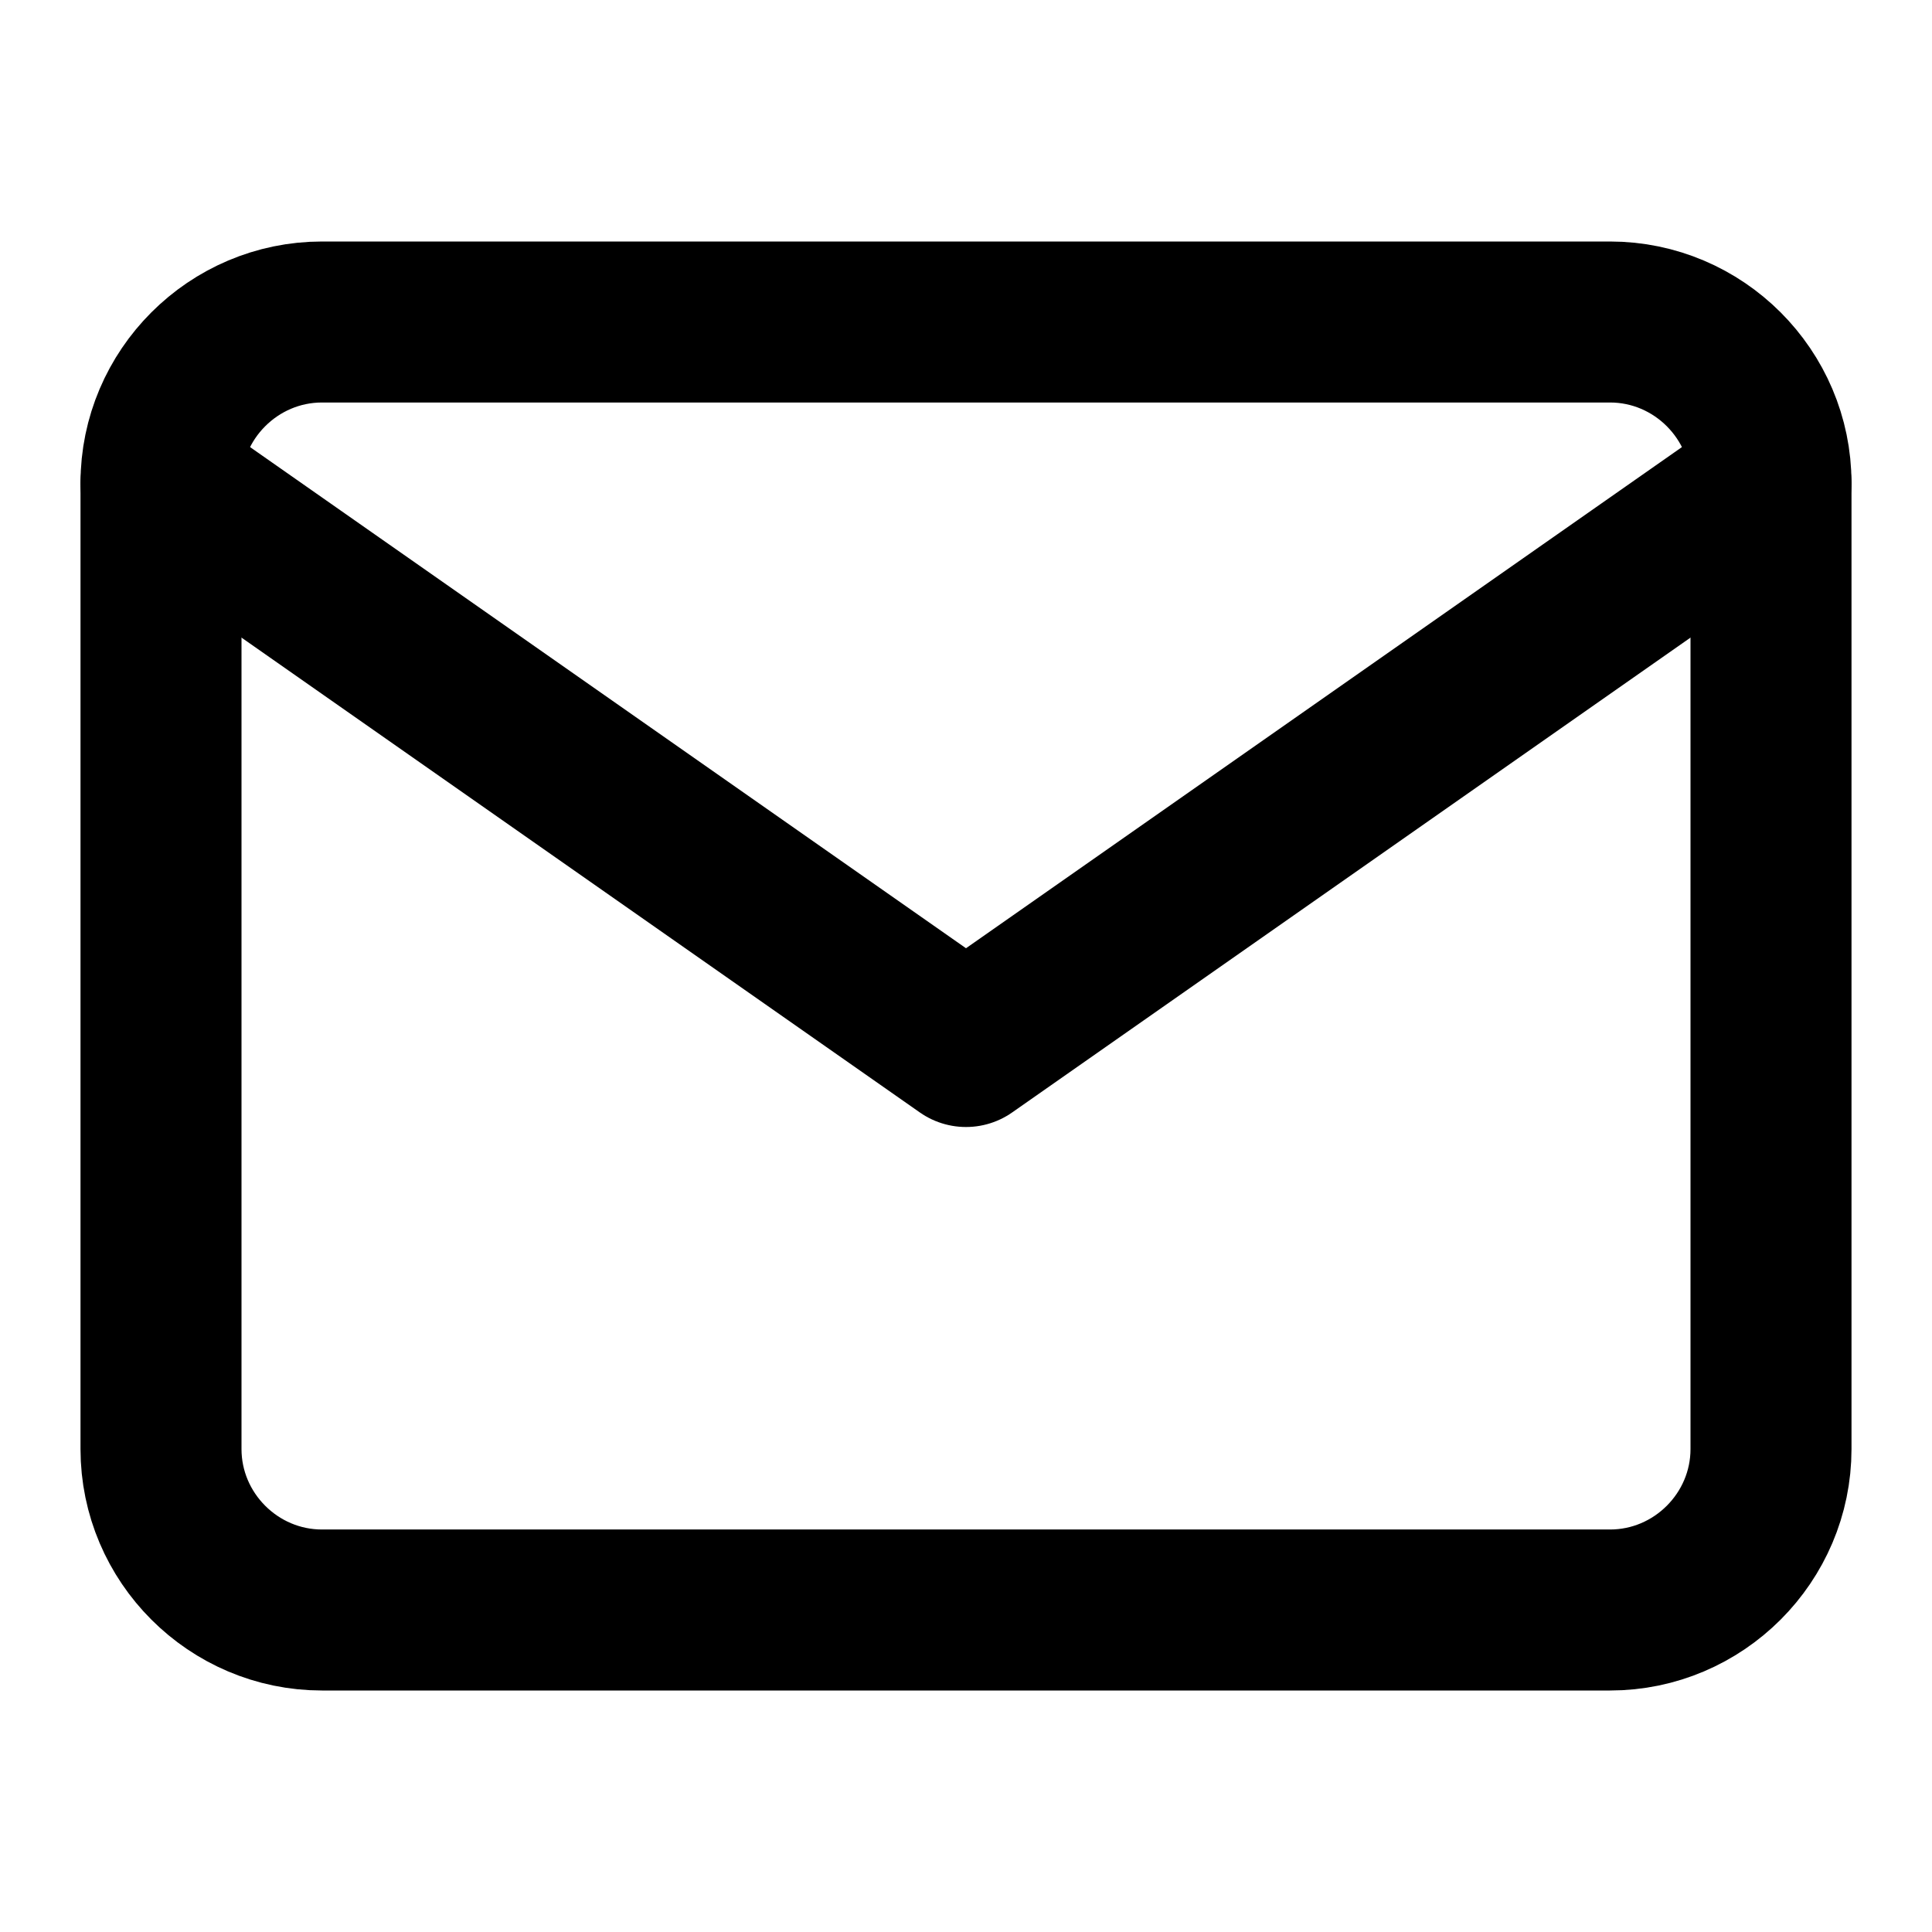
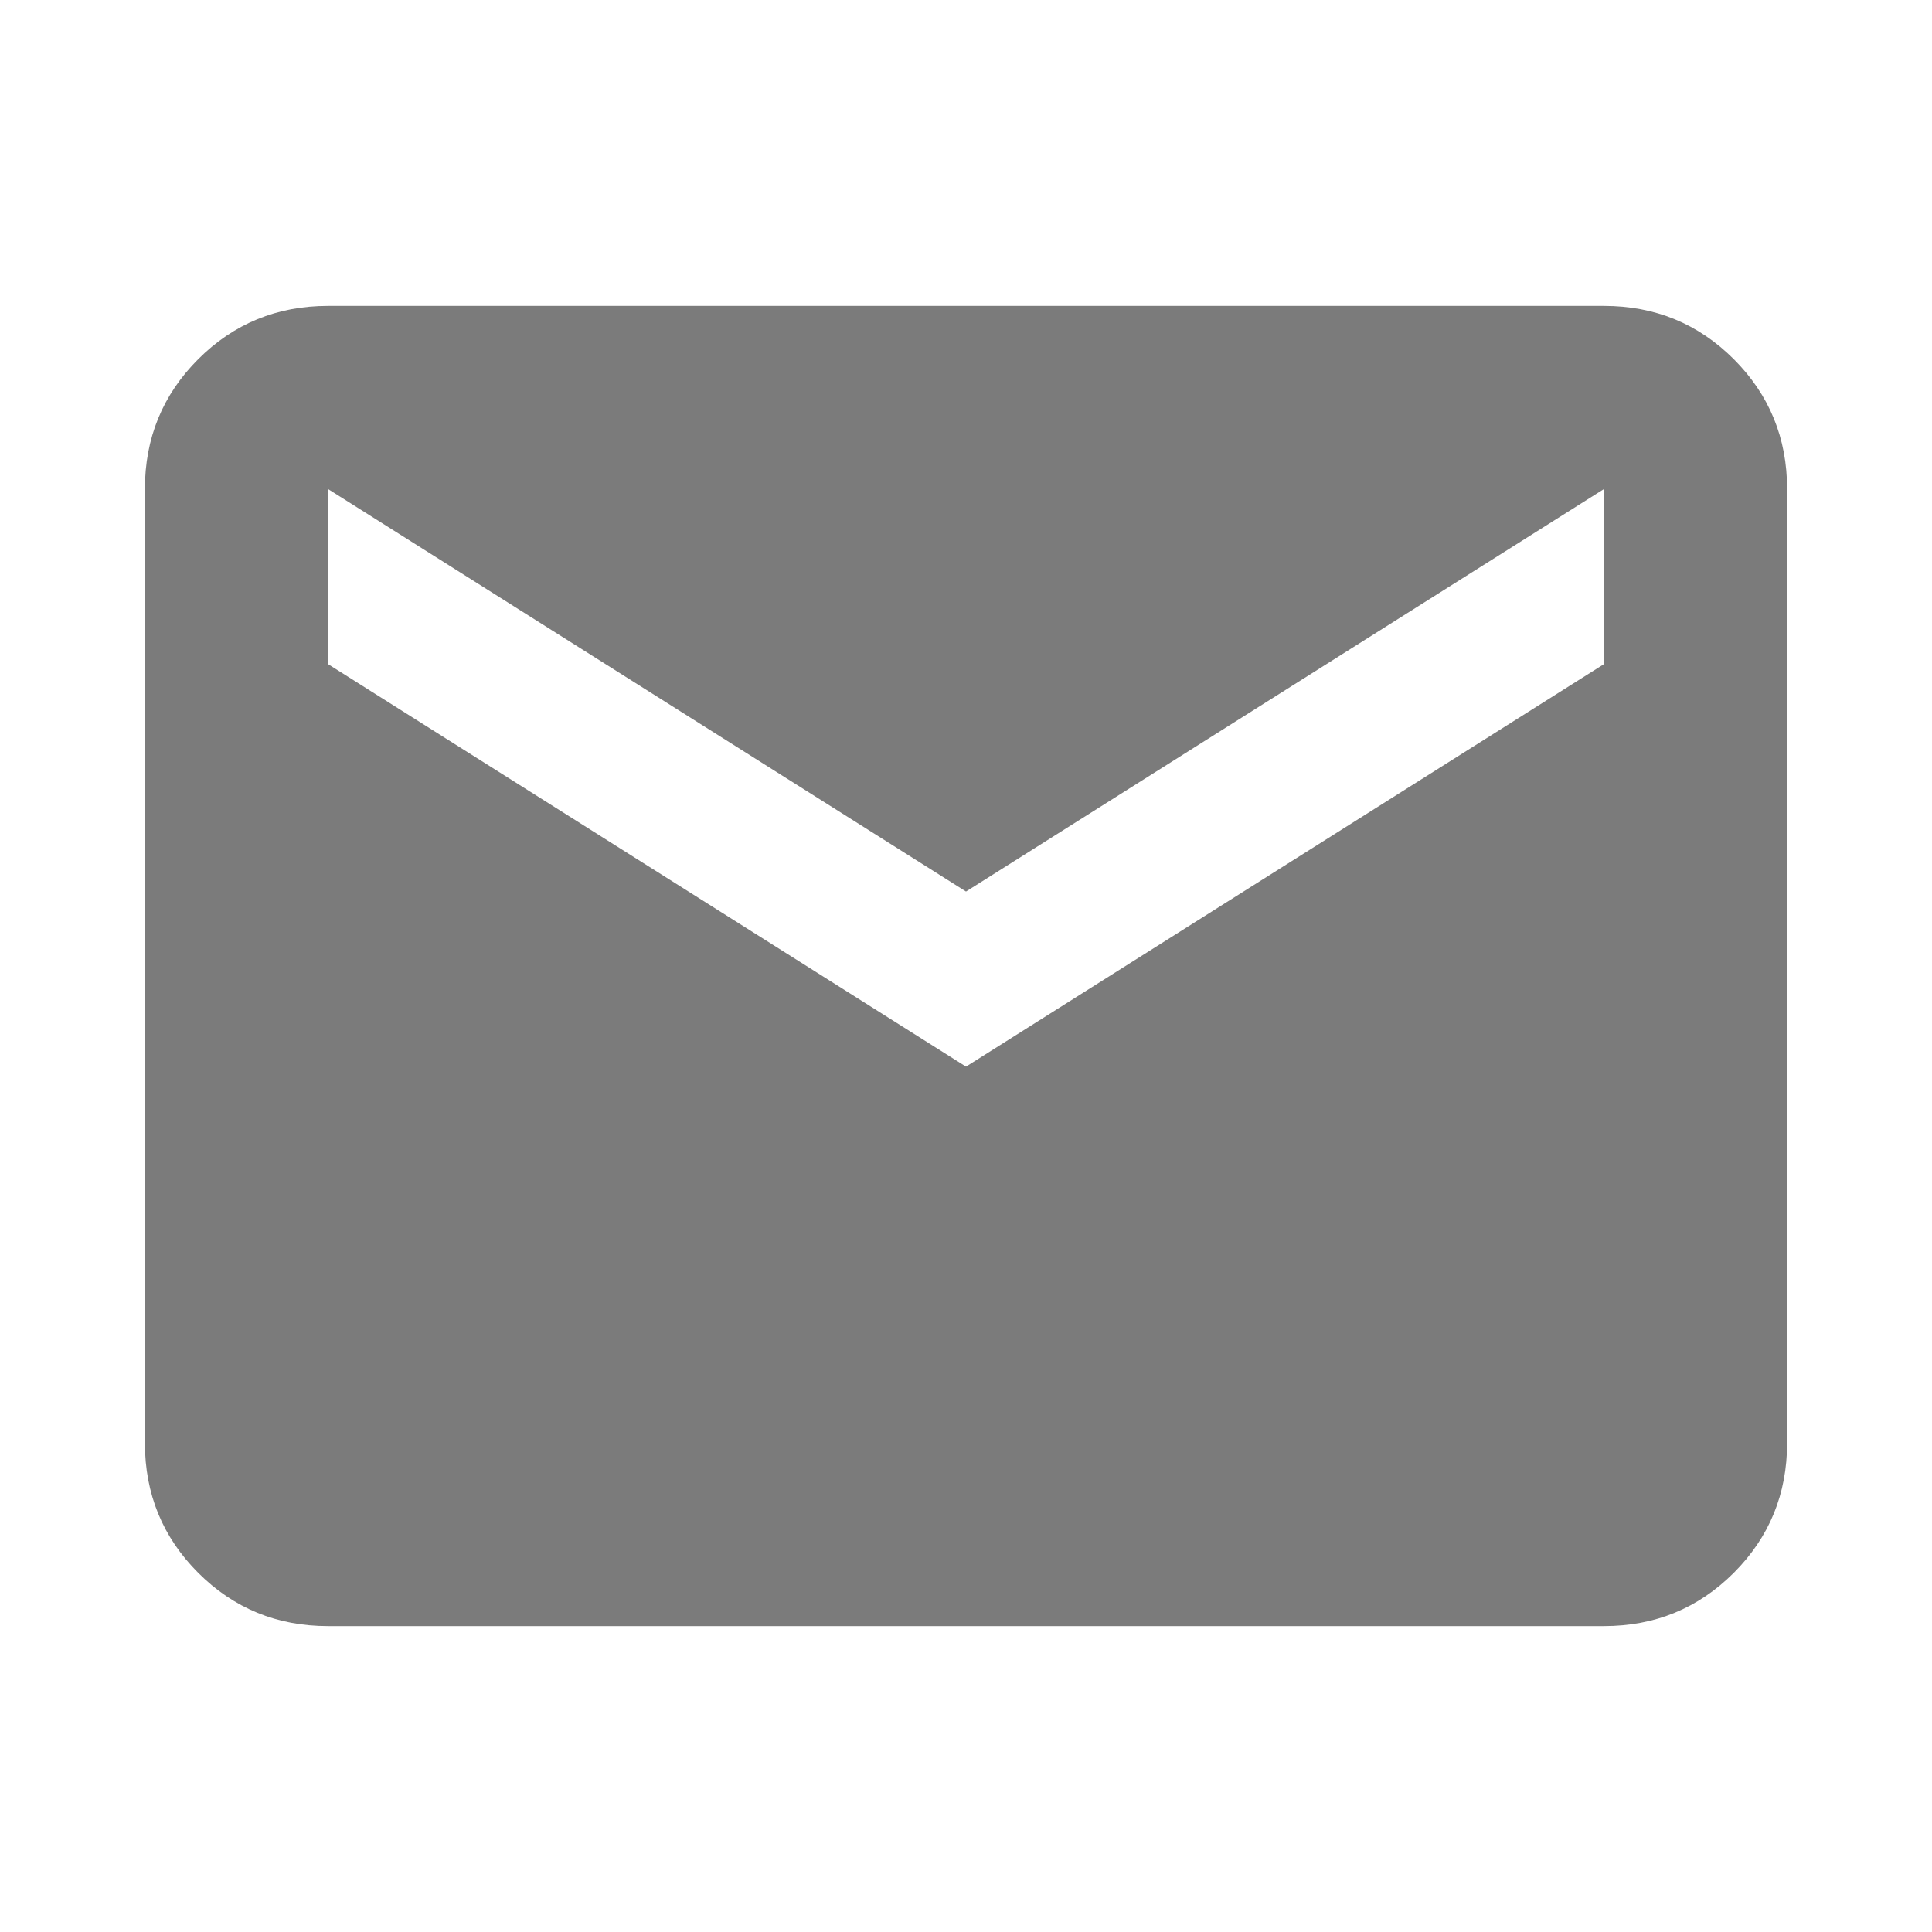
- <svg xmlns="http://www.w3.org/2000/svg" width="24" height="24" viewBox="0 0 24 24" fill="none" stroke="currentColor" stroke-width="2" stroke-linecap="round" stroke-linejoin="round" class="feather feather-mail">
-   <path d="M4 4h16c1.1 0 2 .9 2 2v12c0 1.1-.9 2-2 2H4c-1.1 0-2-.9-2-2V6c0-1.1.9-2 2-2z" />
-   <polyline points="22,6 12,13 2,6" />
+ <svg xmlns="http://www.w3.org/2000/svg" fill="#7b7b7b" height="24" width="24">
+   <path d="M4.075 20.2q-.95 0-1.613-.662-.662-.663-.662-1.613V6.075q0-.95.662-1.613.663-.662 1.613-.662h15.85q.95 0 1.613.662.662.663.662 1.613v11.85q0 .95-.662 1.613-.663.662-1.613.662ZM12 13.25l7.925-5V6.075l-7.925 5-7.925-5V8.25Z" />
</svg>
